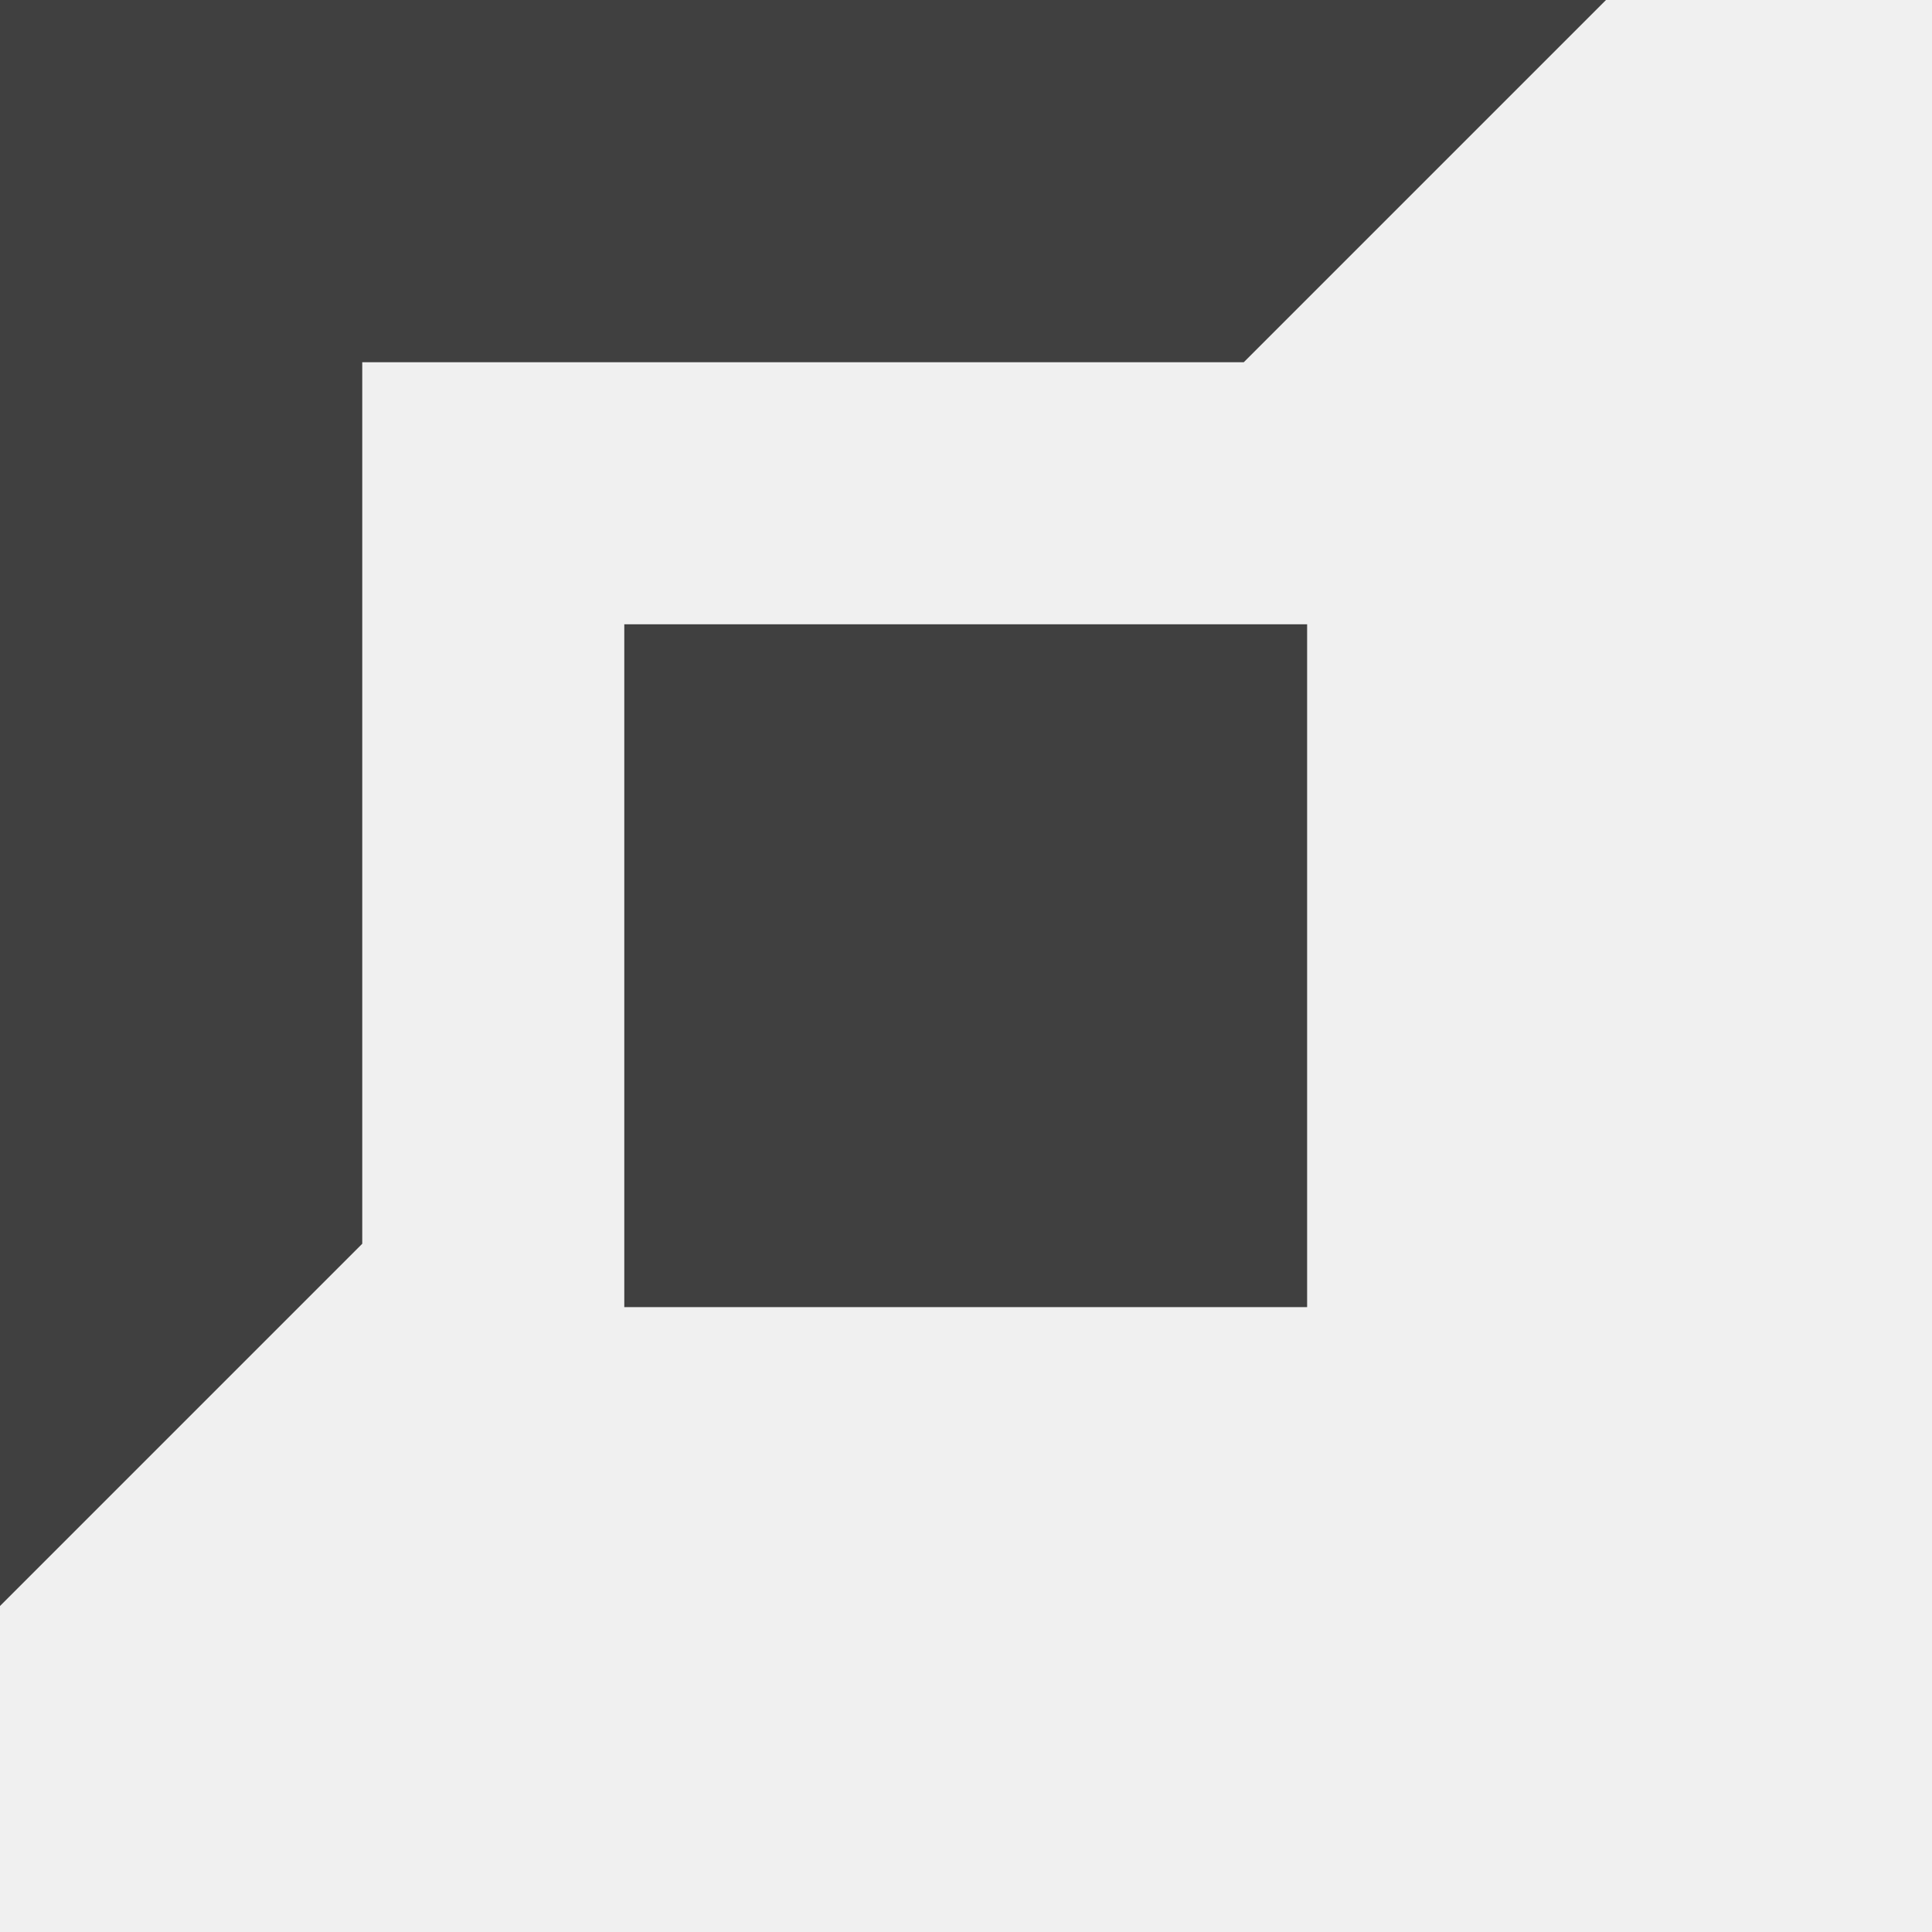
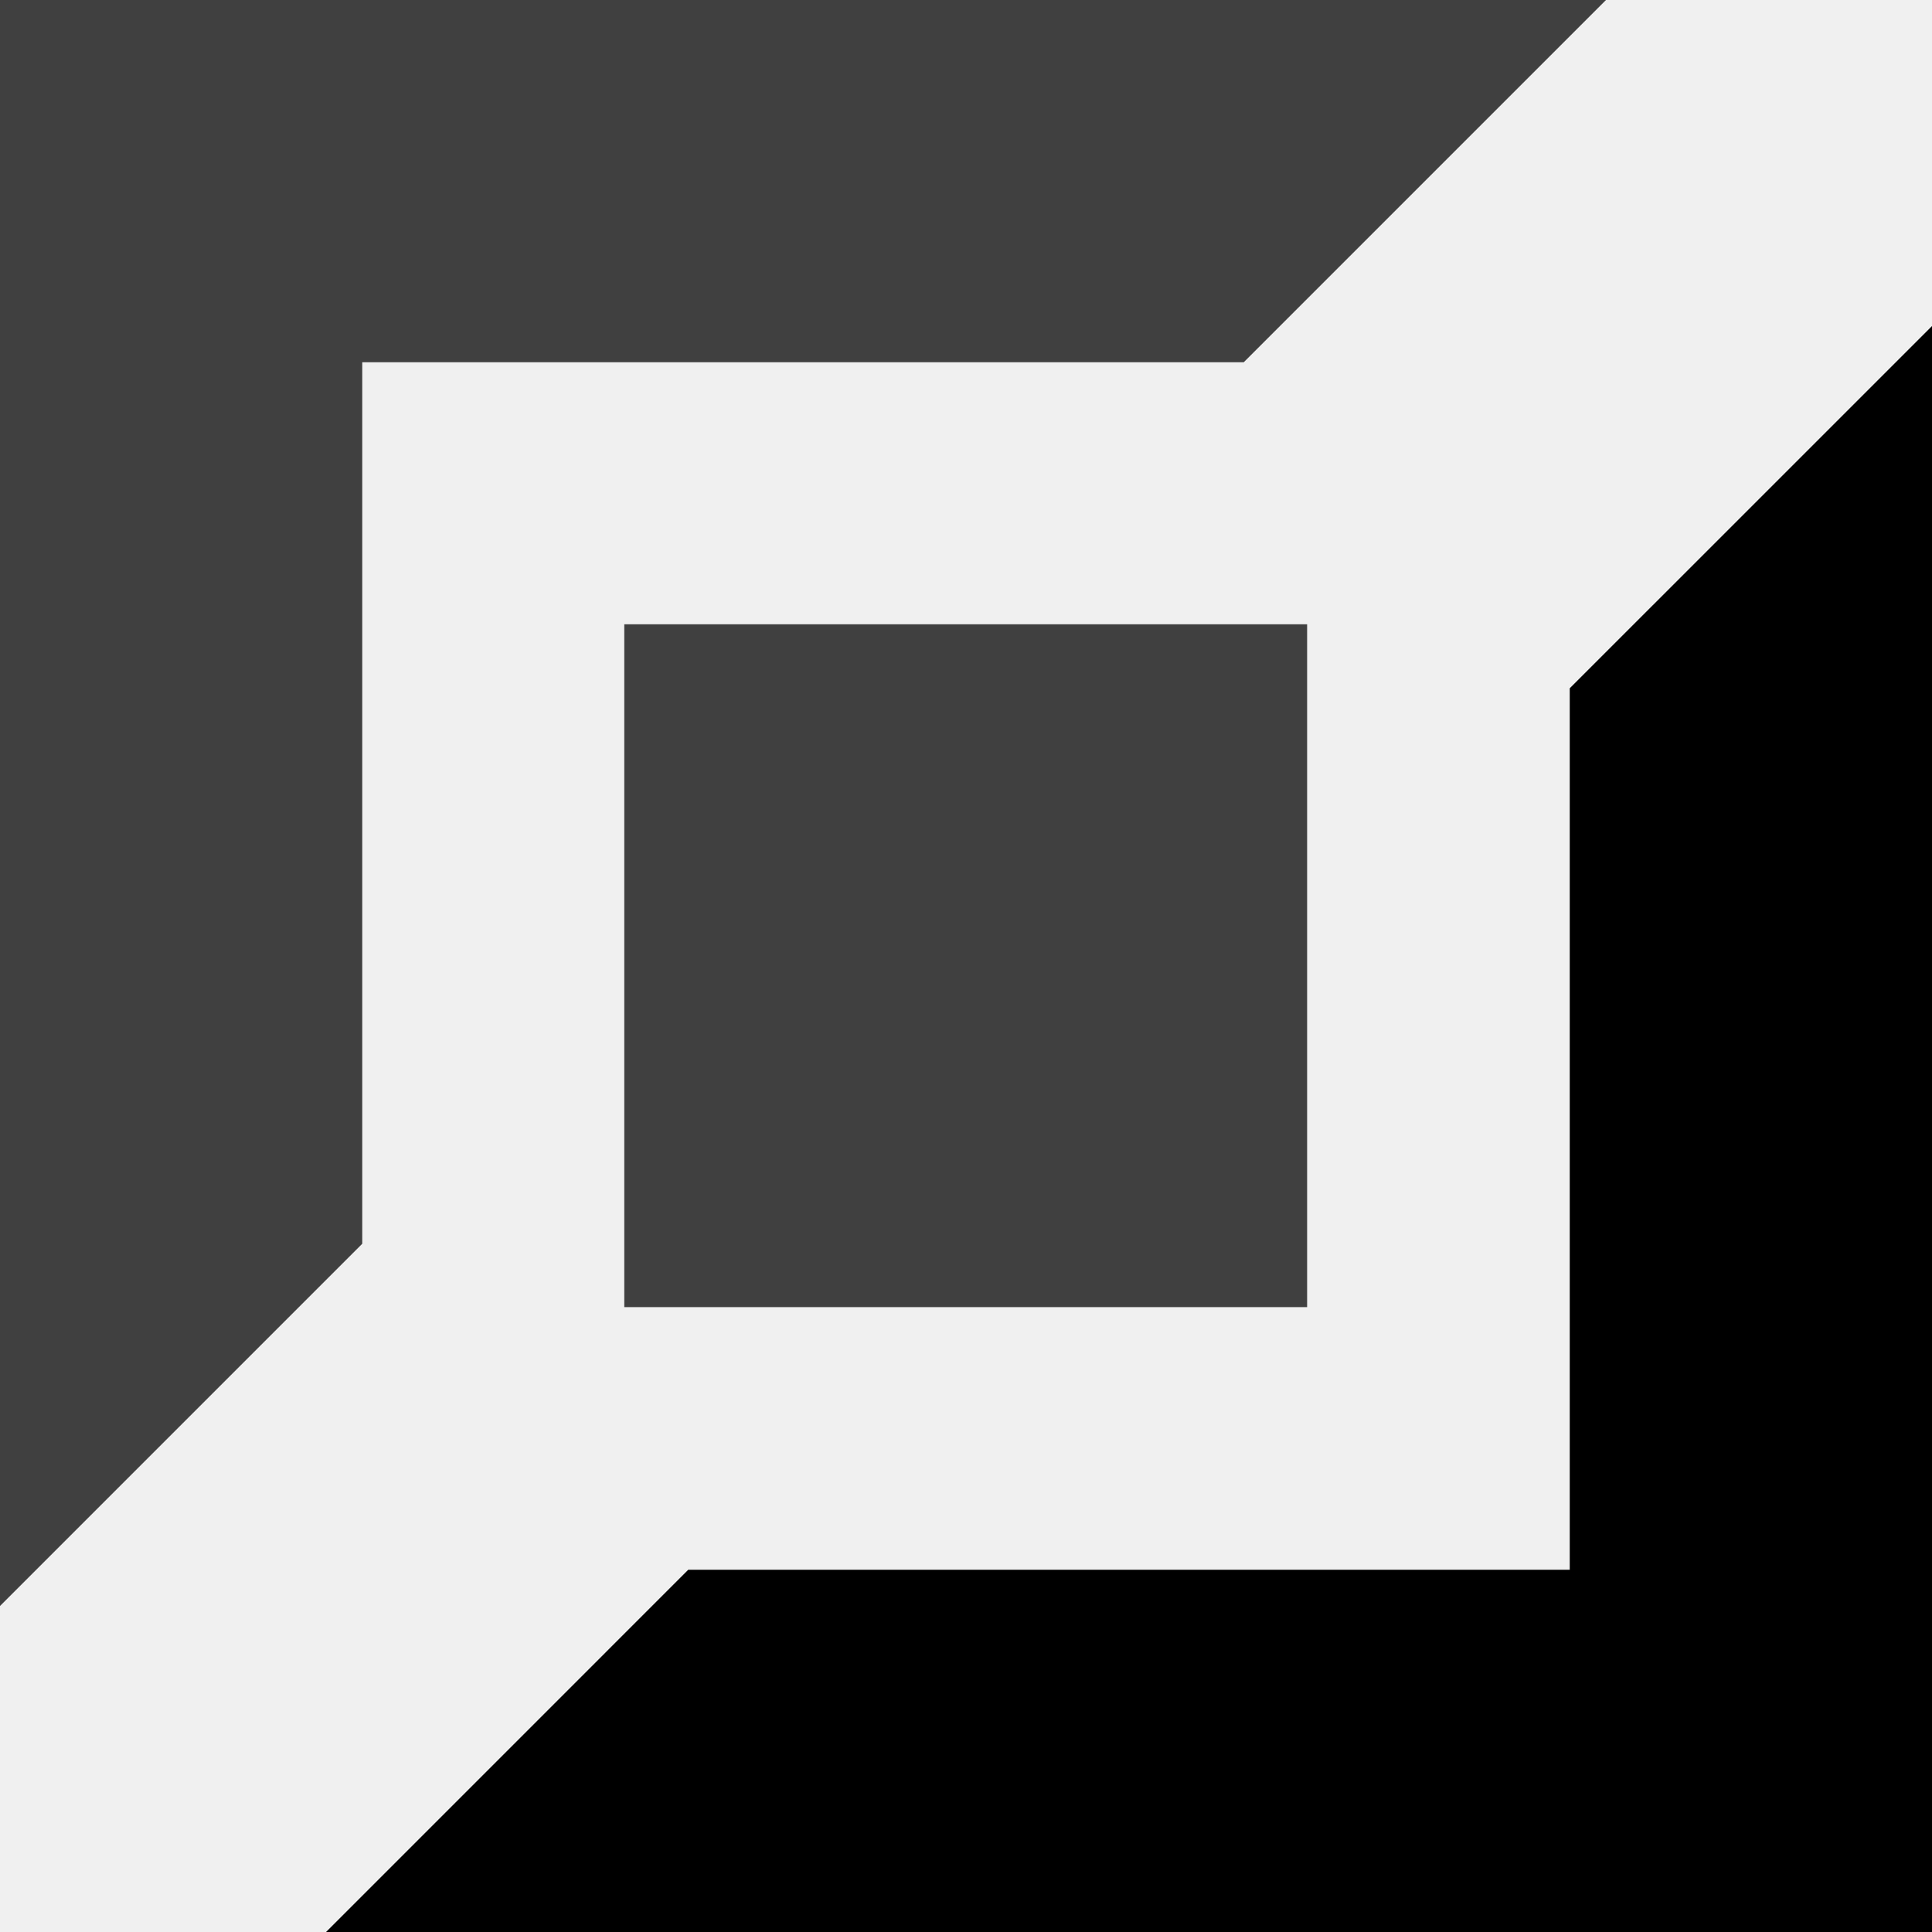
<svg xmlns="http://www.w3.org/2000/svg" width="94" height="94" viewBox="0 0 94 94" fill="none">
  <g clip-path="url(#clip0_320_77)">
    <path d="M63.597 30.374H30.374V63.597H63.597V30.374Z" fill="#404040" />
    <path d="M17.625 60.513V17.625H60.513L78.138 0H0V78.138L17.625 60.513Z" fill="#404040" />
-     <path d="M76.375 33.487V76.375H33.487L15.863 94H94V15.863L76.375 33.487Z" fill="#currentColor" />
+     <path d="M76.375 33.487V76.375H33.487L15.863 94H94V15.863L76.375 33.487Z" fill="currentColor" />
  </g>
  <defs>
    <clipPath id="clip0_320_77">
      <rect width="94" height="94" fill="white" />
    </clipPath>
  </defs>
</svg>
